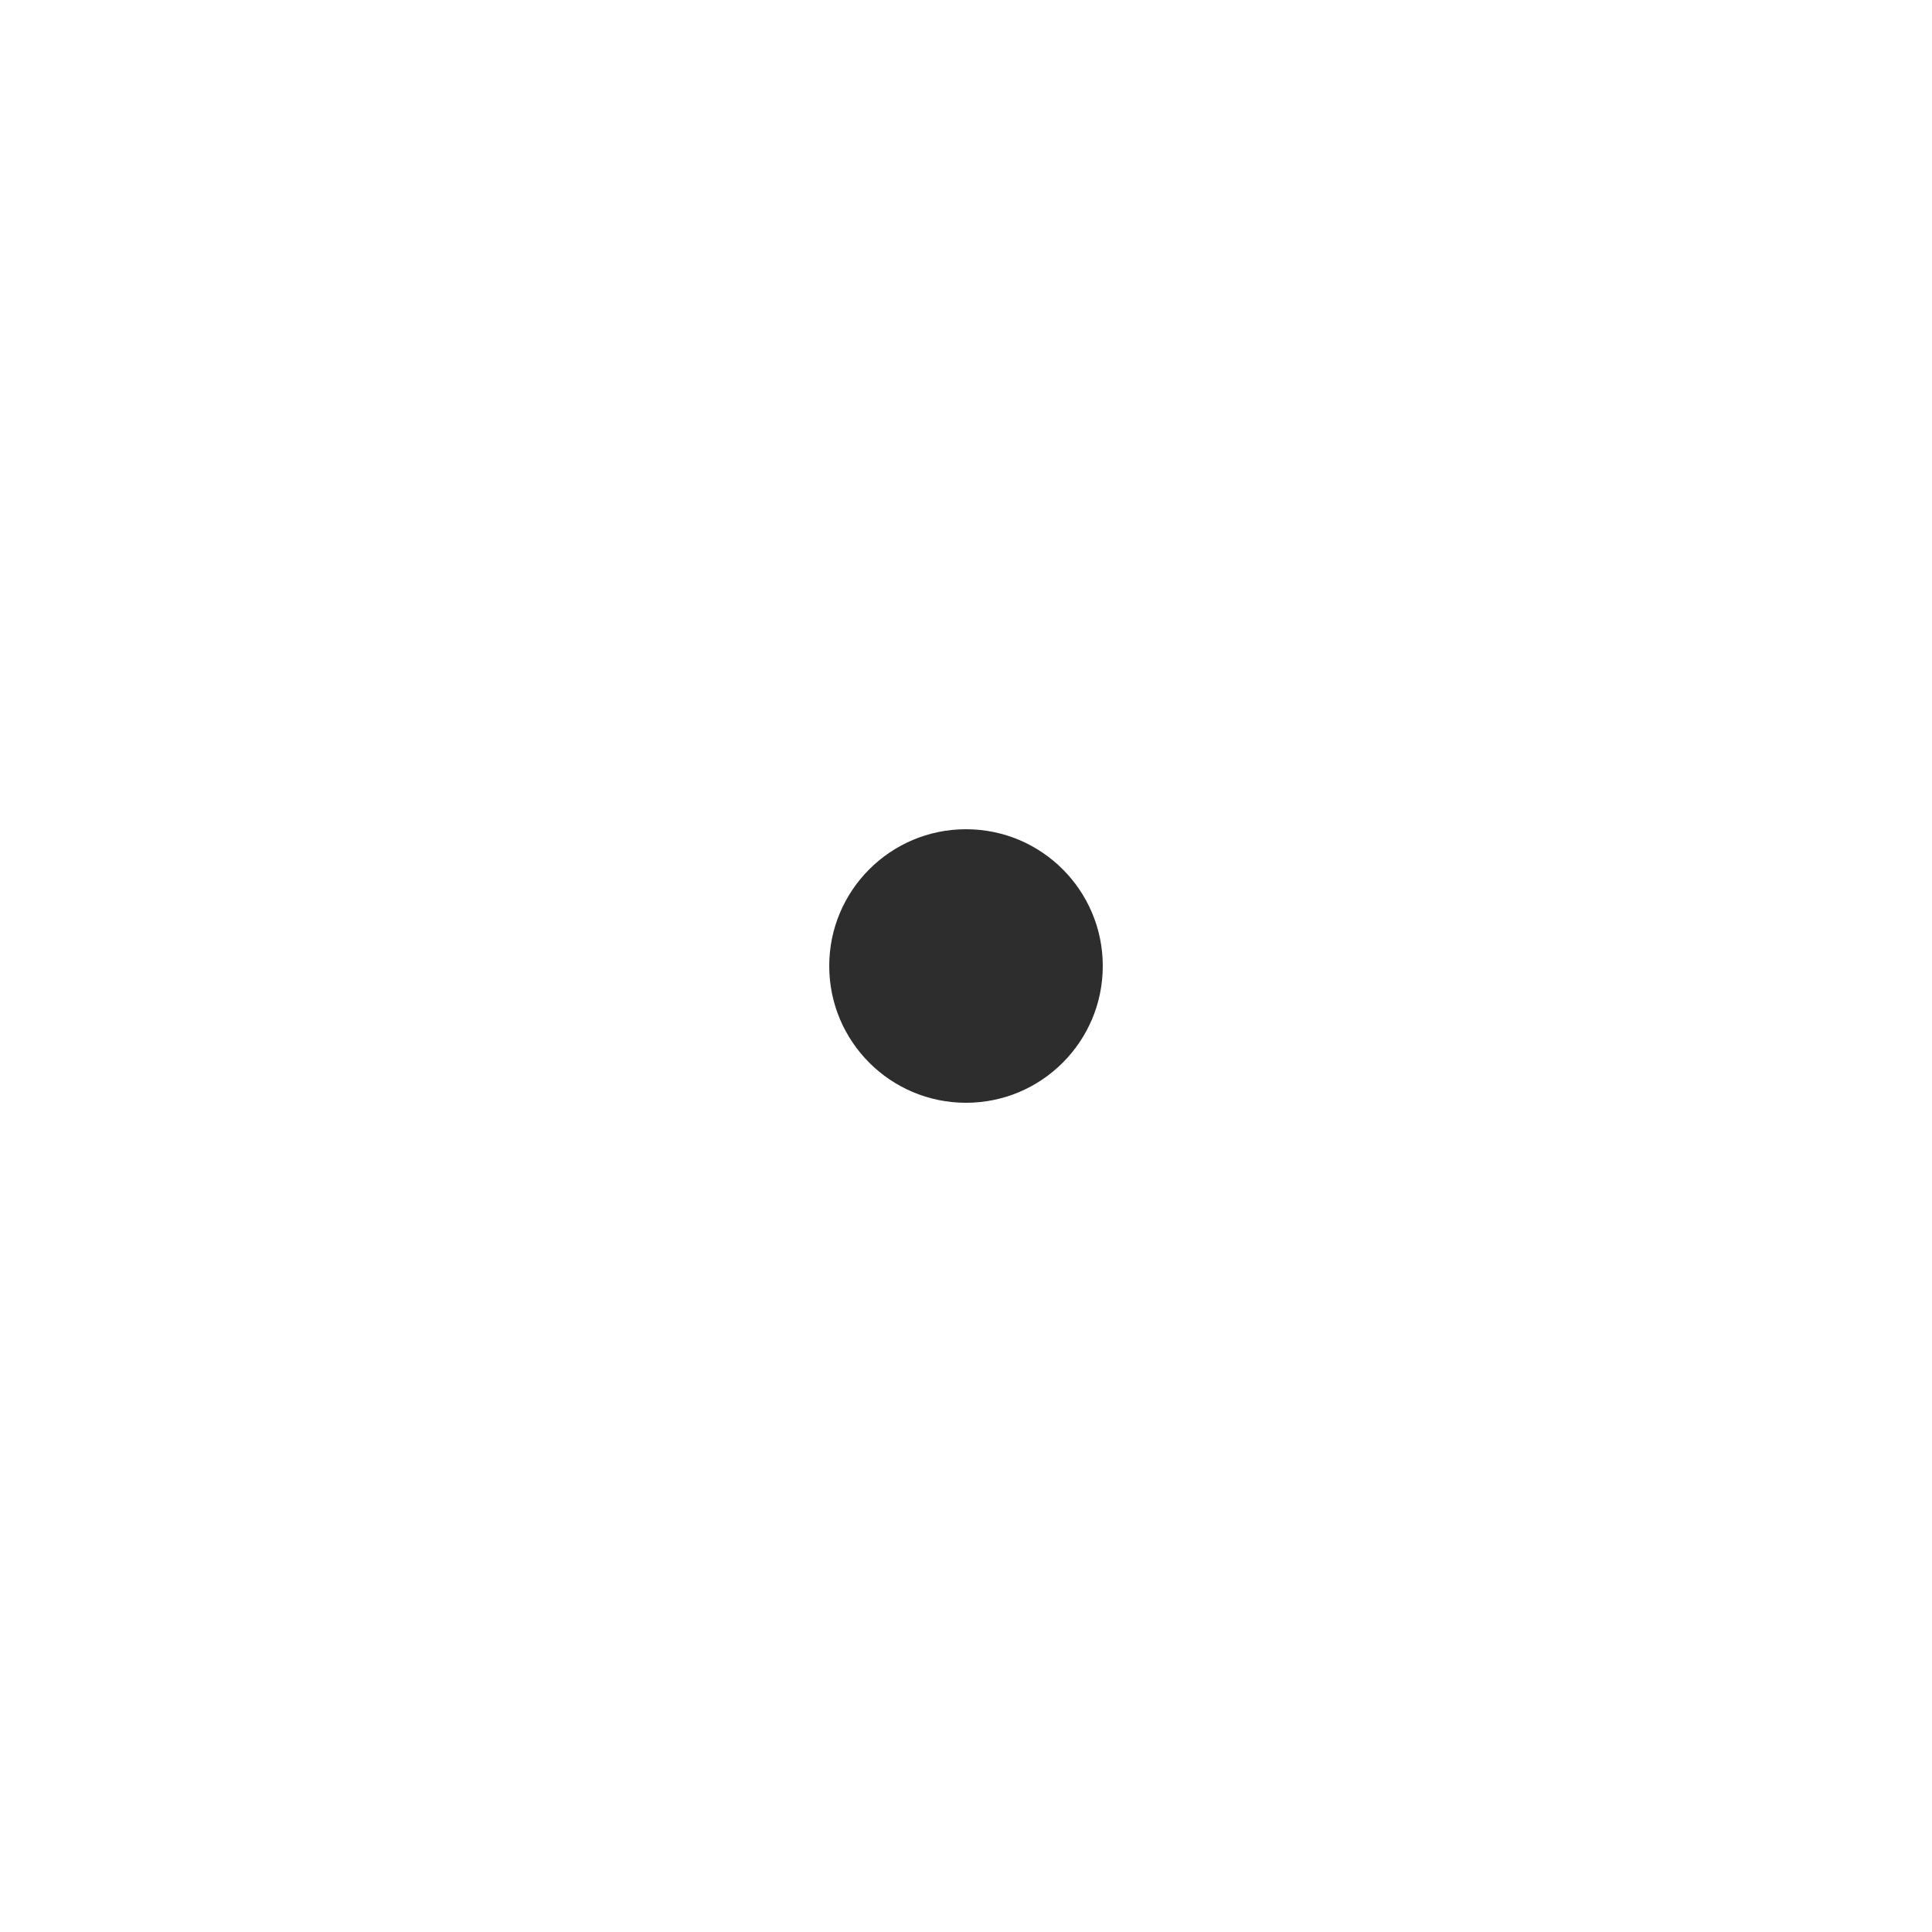
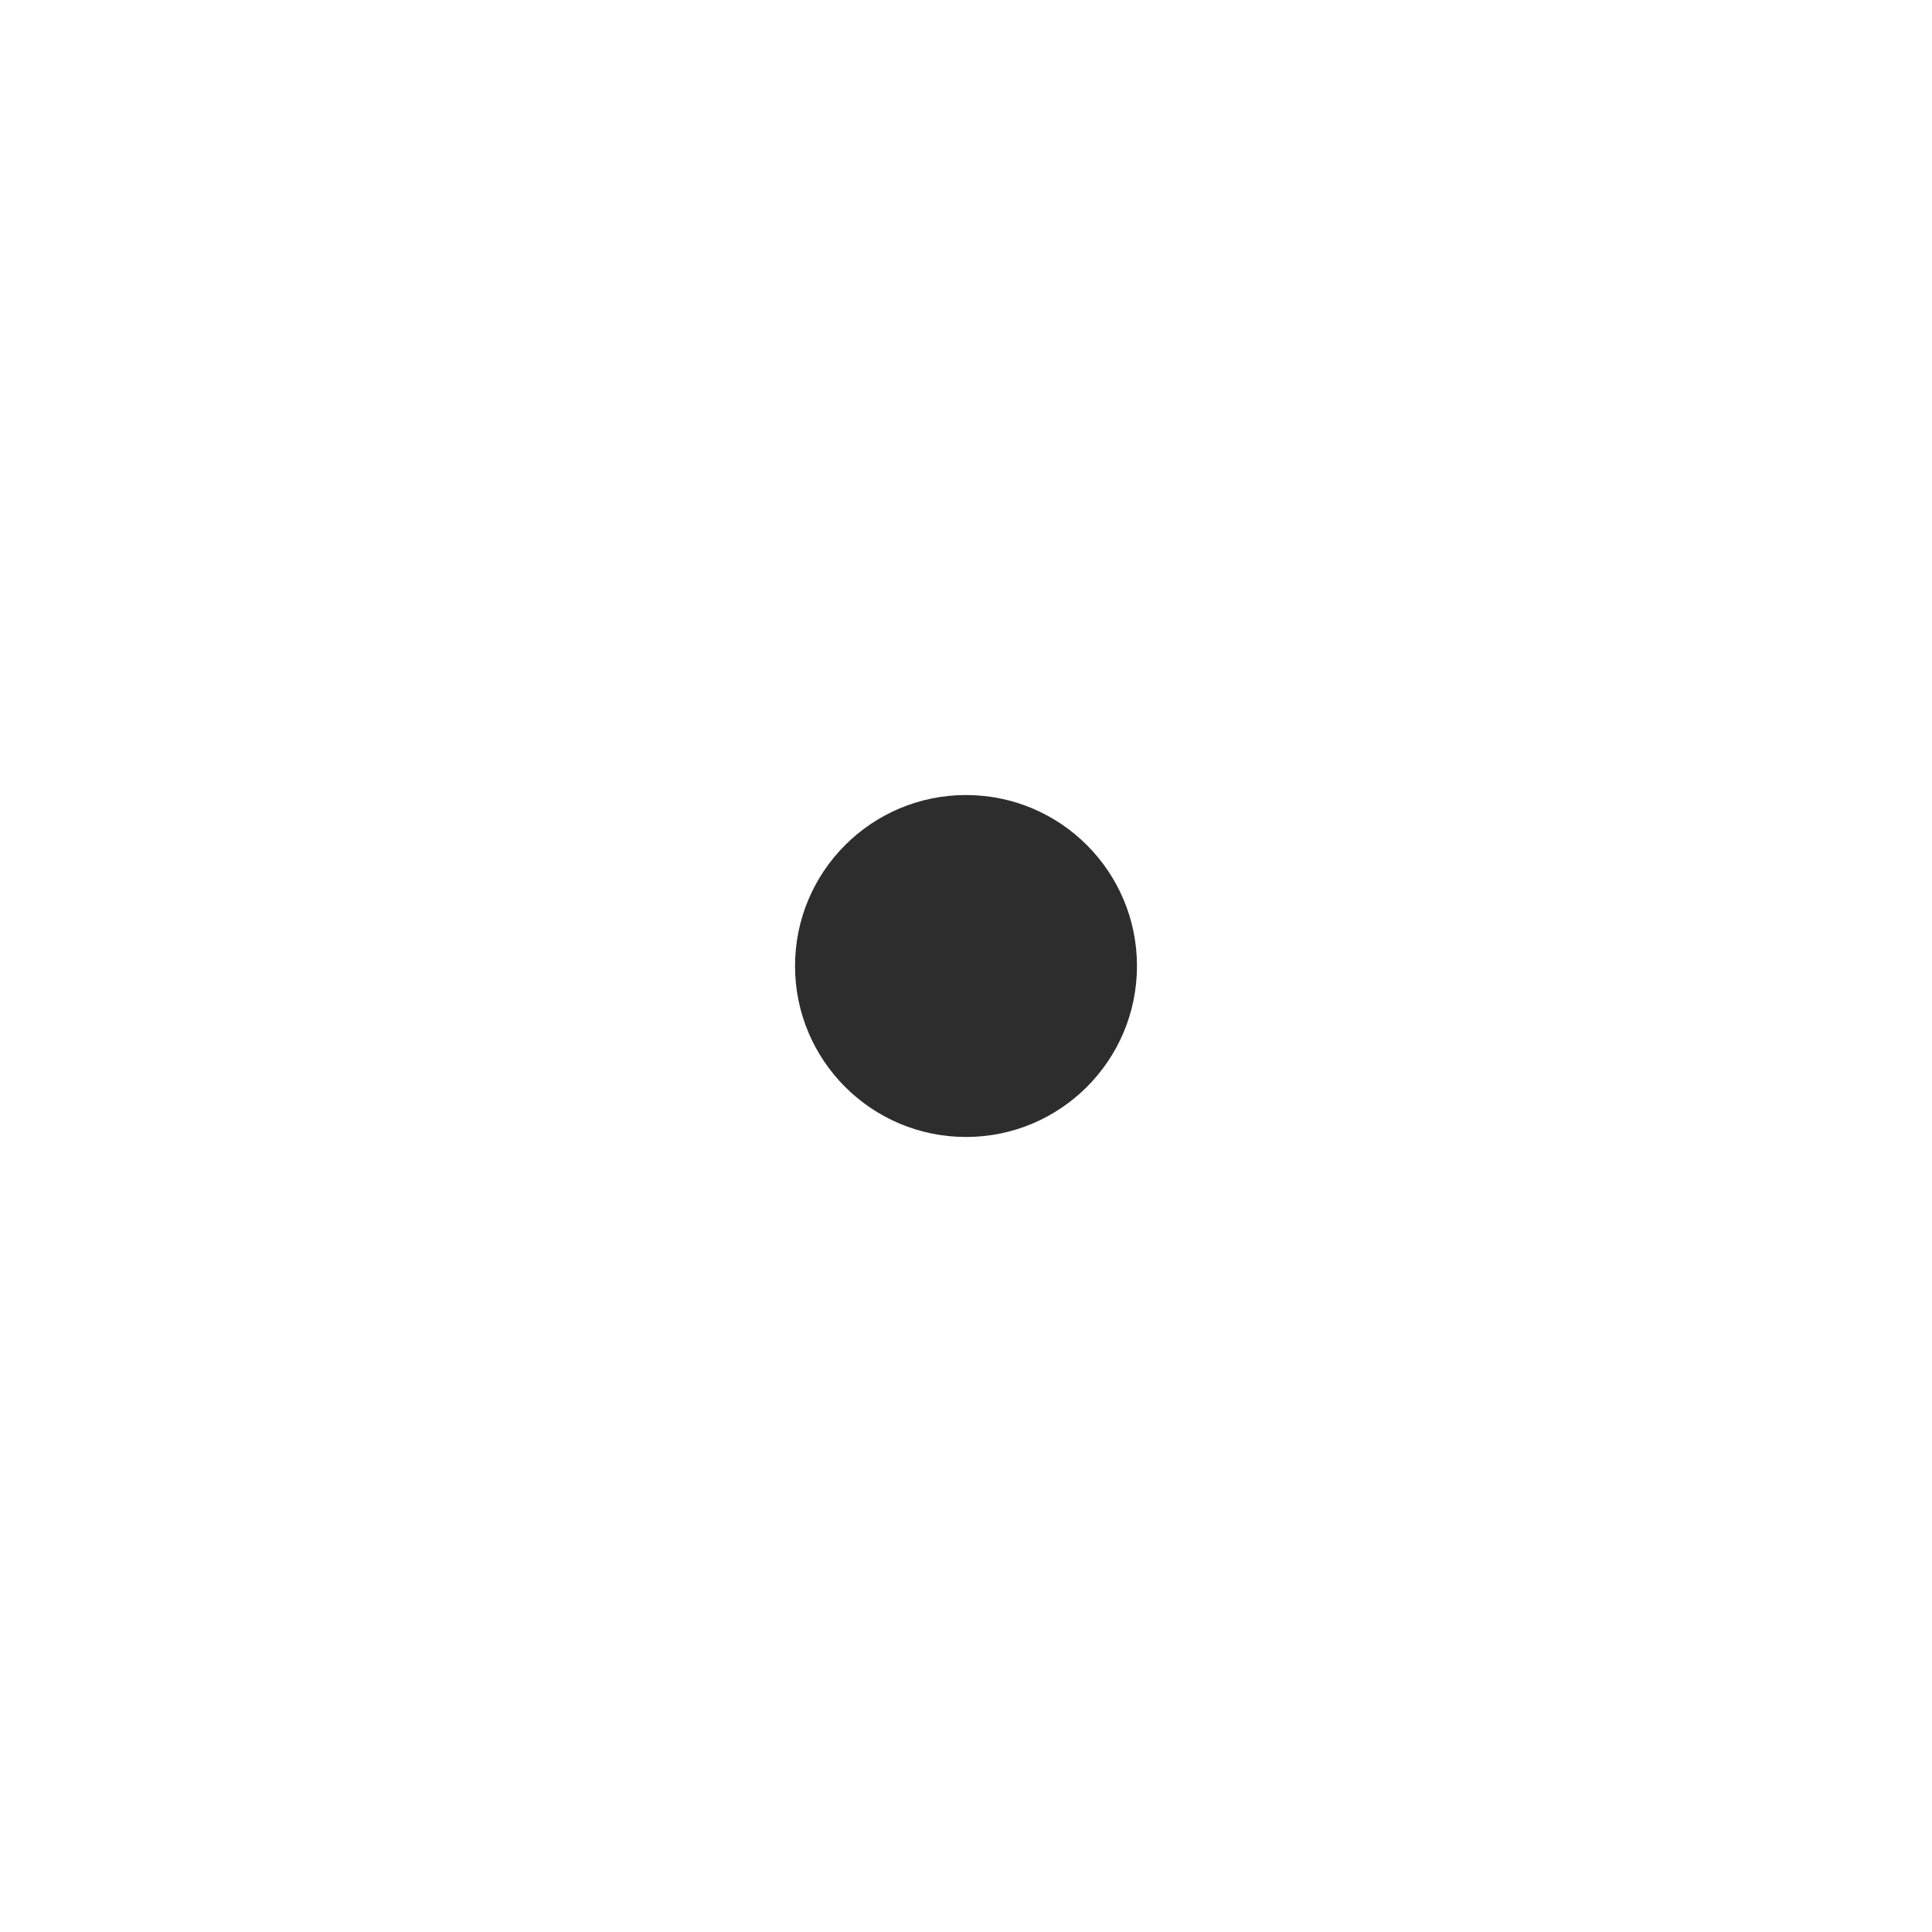
- <svg xmlns="http://www.w3.org/2000/svg" version="1.1" id="svg433" width="20" height="20" viewBox="0 0 20 20">
+ <svg xmlns="http://www.w3.org/2000/svg" version="1.1" id="svg433" width="16" height="16" viewBox="0 0 16 16">
  <defs id="defs437" />
  <g id="g439">
    <g id="g1465" transform="matrix(0.08481373,0,0,0.08481373,-4.200673,-22.79795)" style="stroke:none;stroke-width:11.79;stroke-dasharray:none;stroke-opacity:1">
-       <circle style="fill:#2d2d2d;stroke-width:139.016;stroke-linecap:round;paint-order:markers stroke fill" id="path586" cx="167.434" cy="386.706" r="16.694" />
+       <circle style="fill:#2d2d2d;stroke-width:139.016;stroke-linecap:round;paint-order:markers stroke fill" id="path586" cx="143.853" cy="363.125" r="16.694" />
    </g>
  </g>
</svg>
